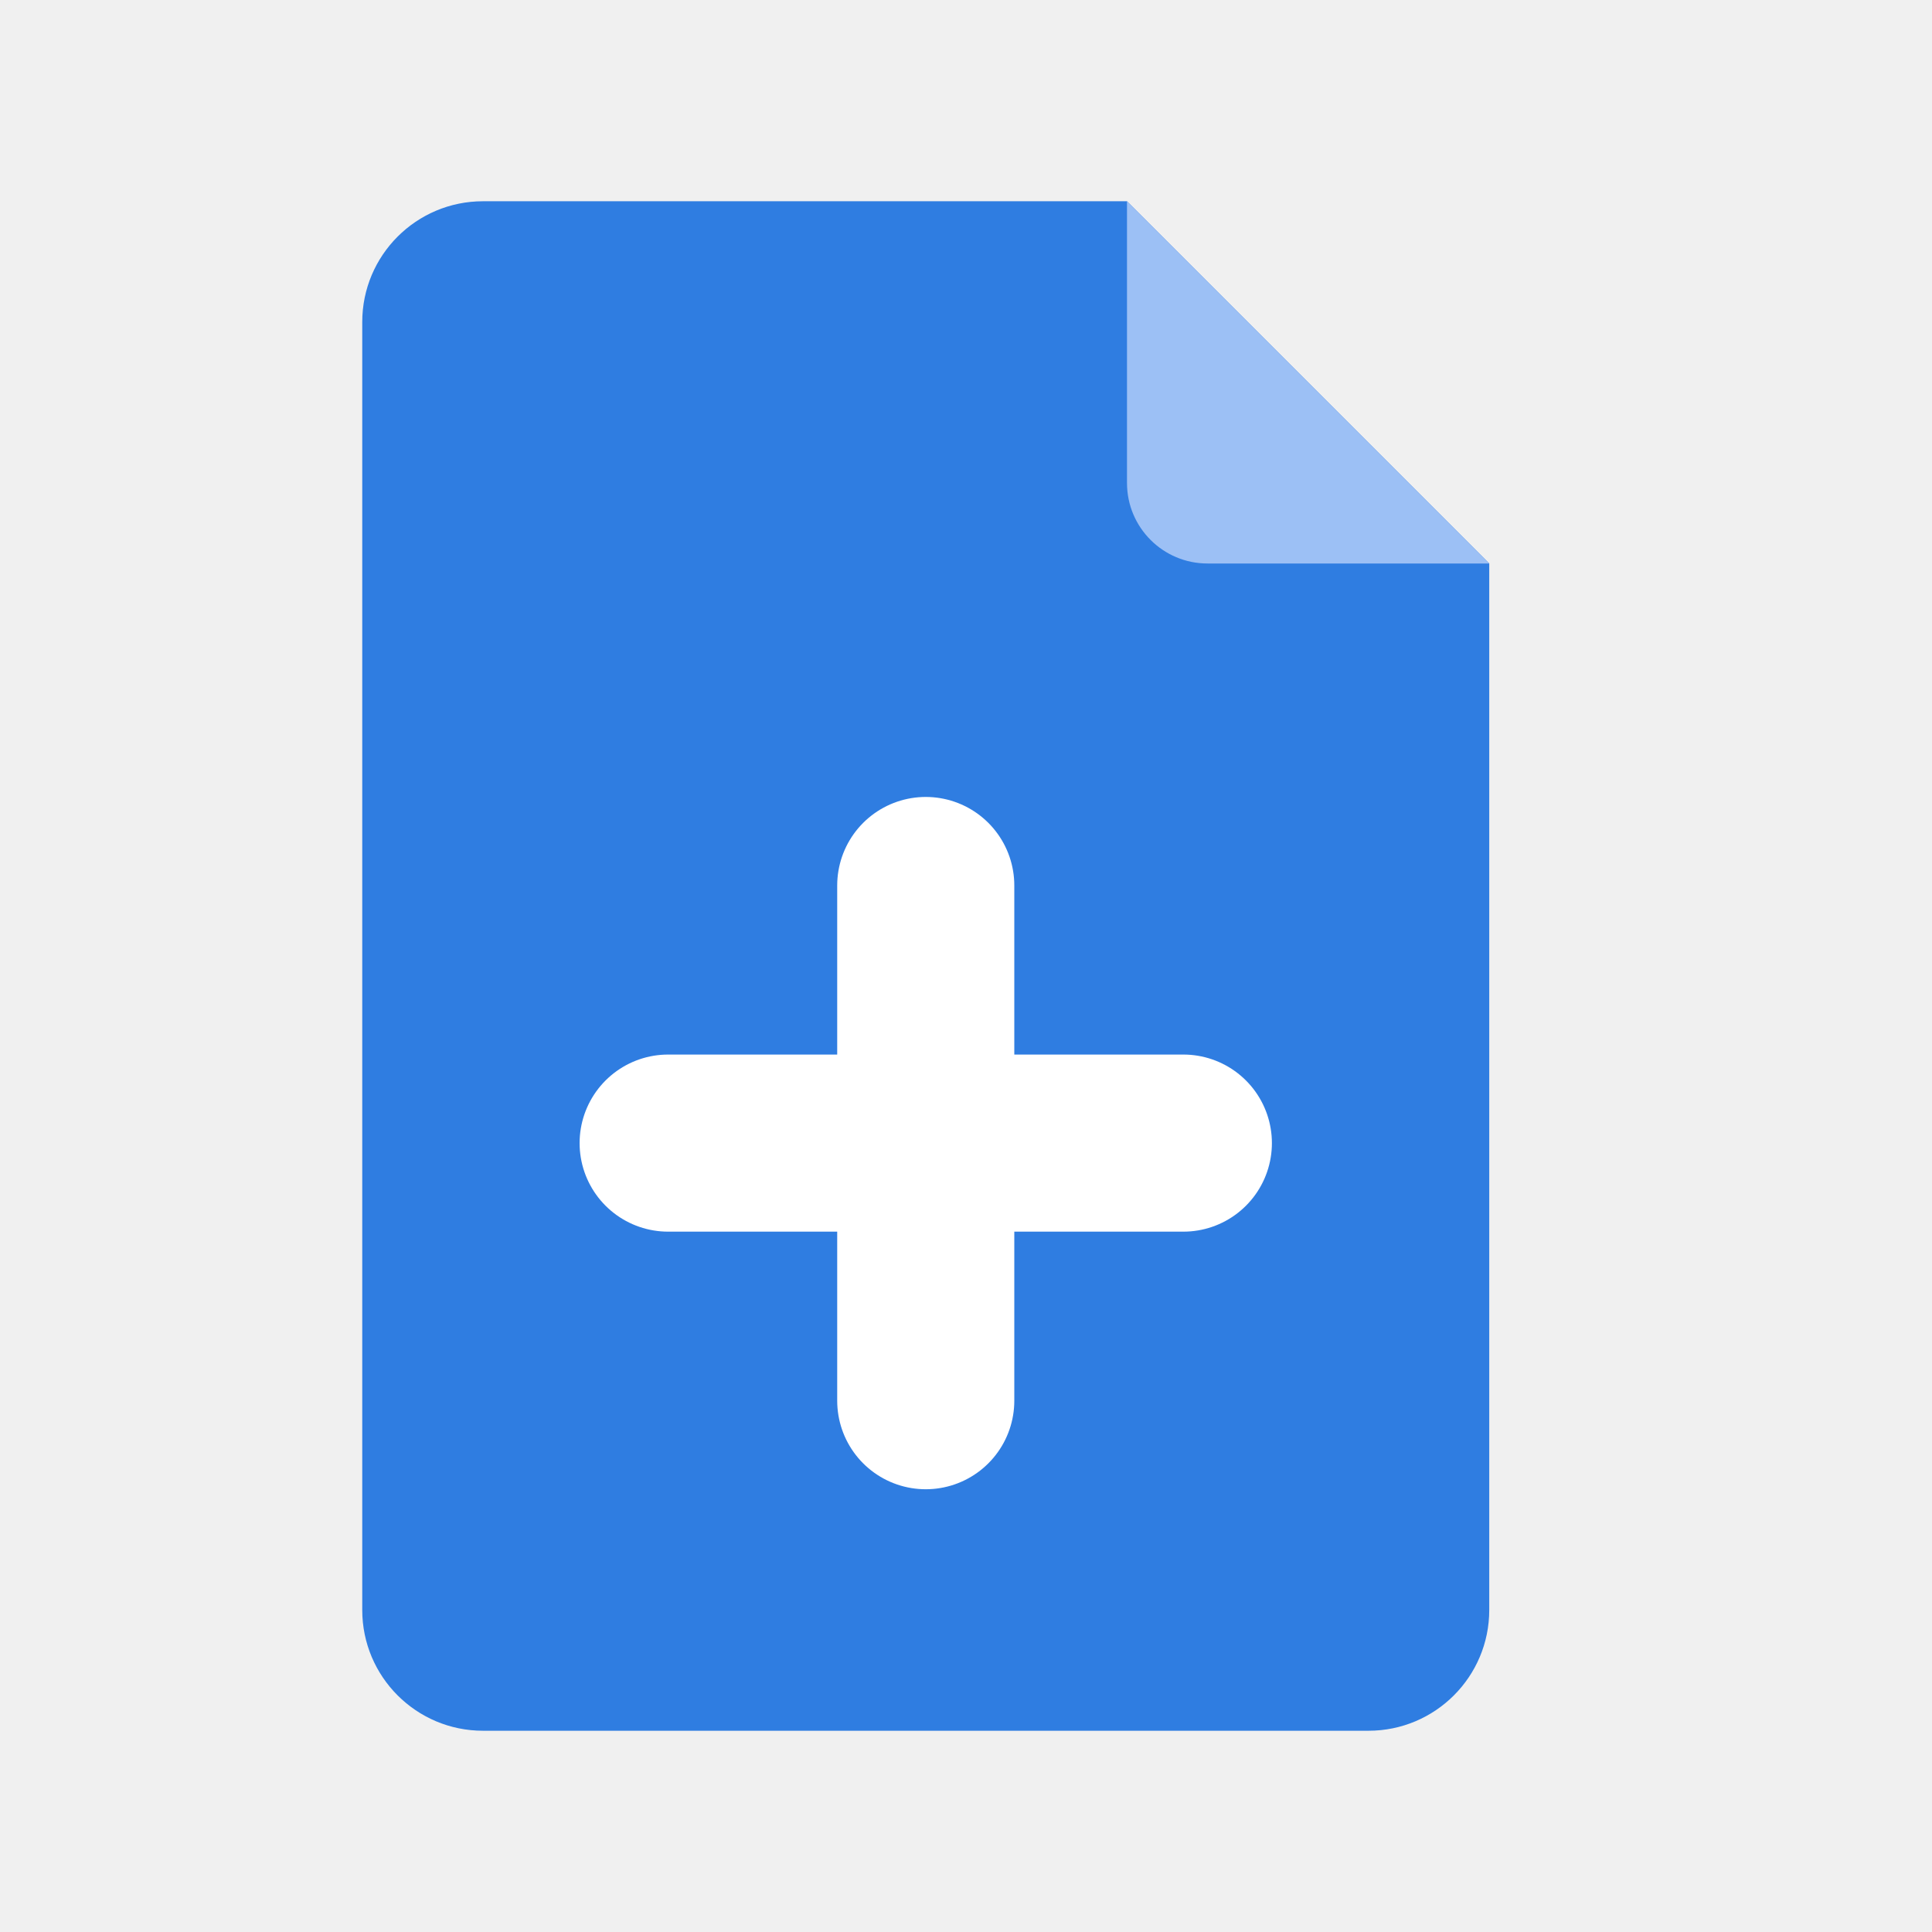
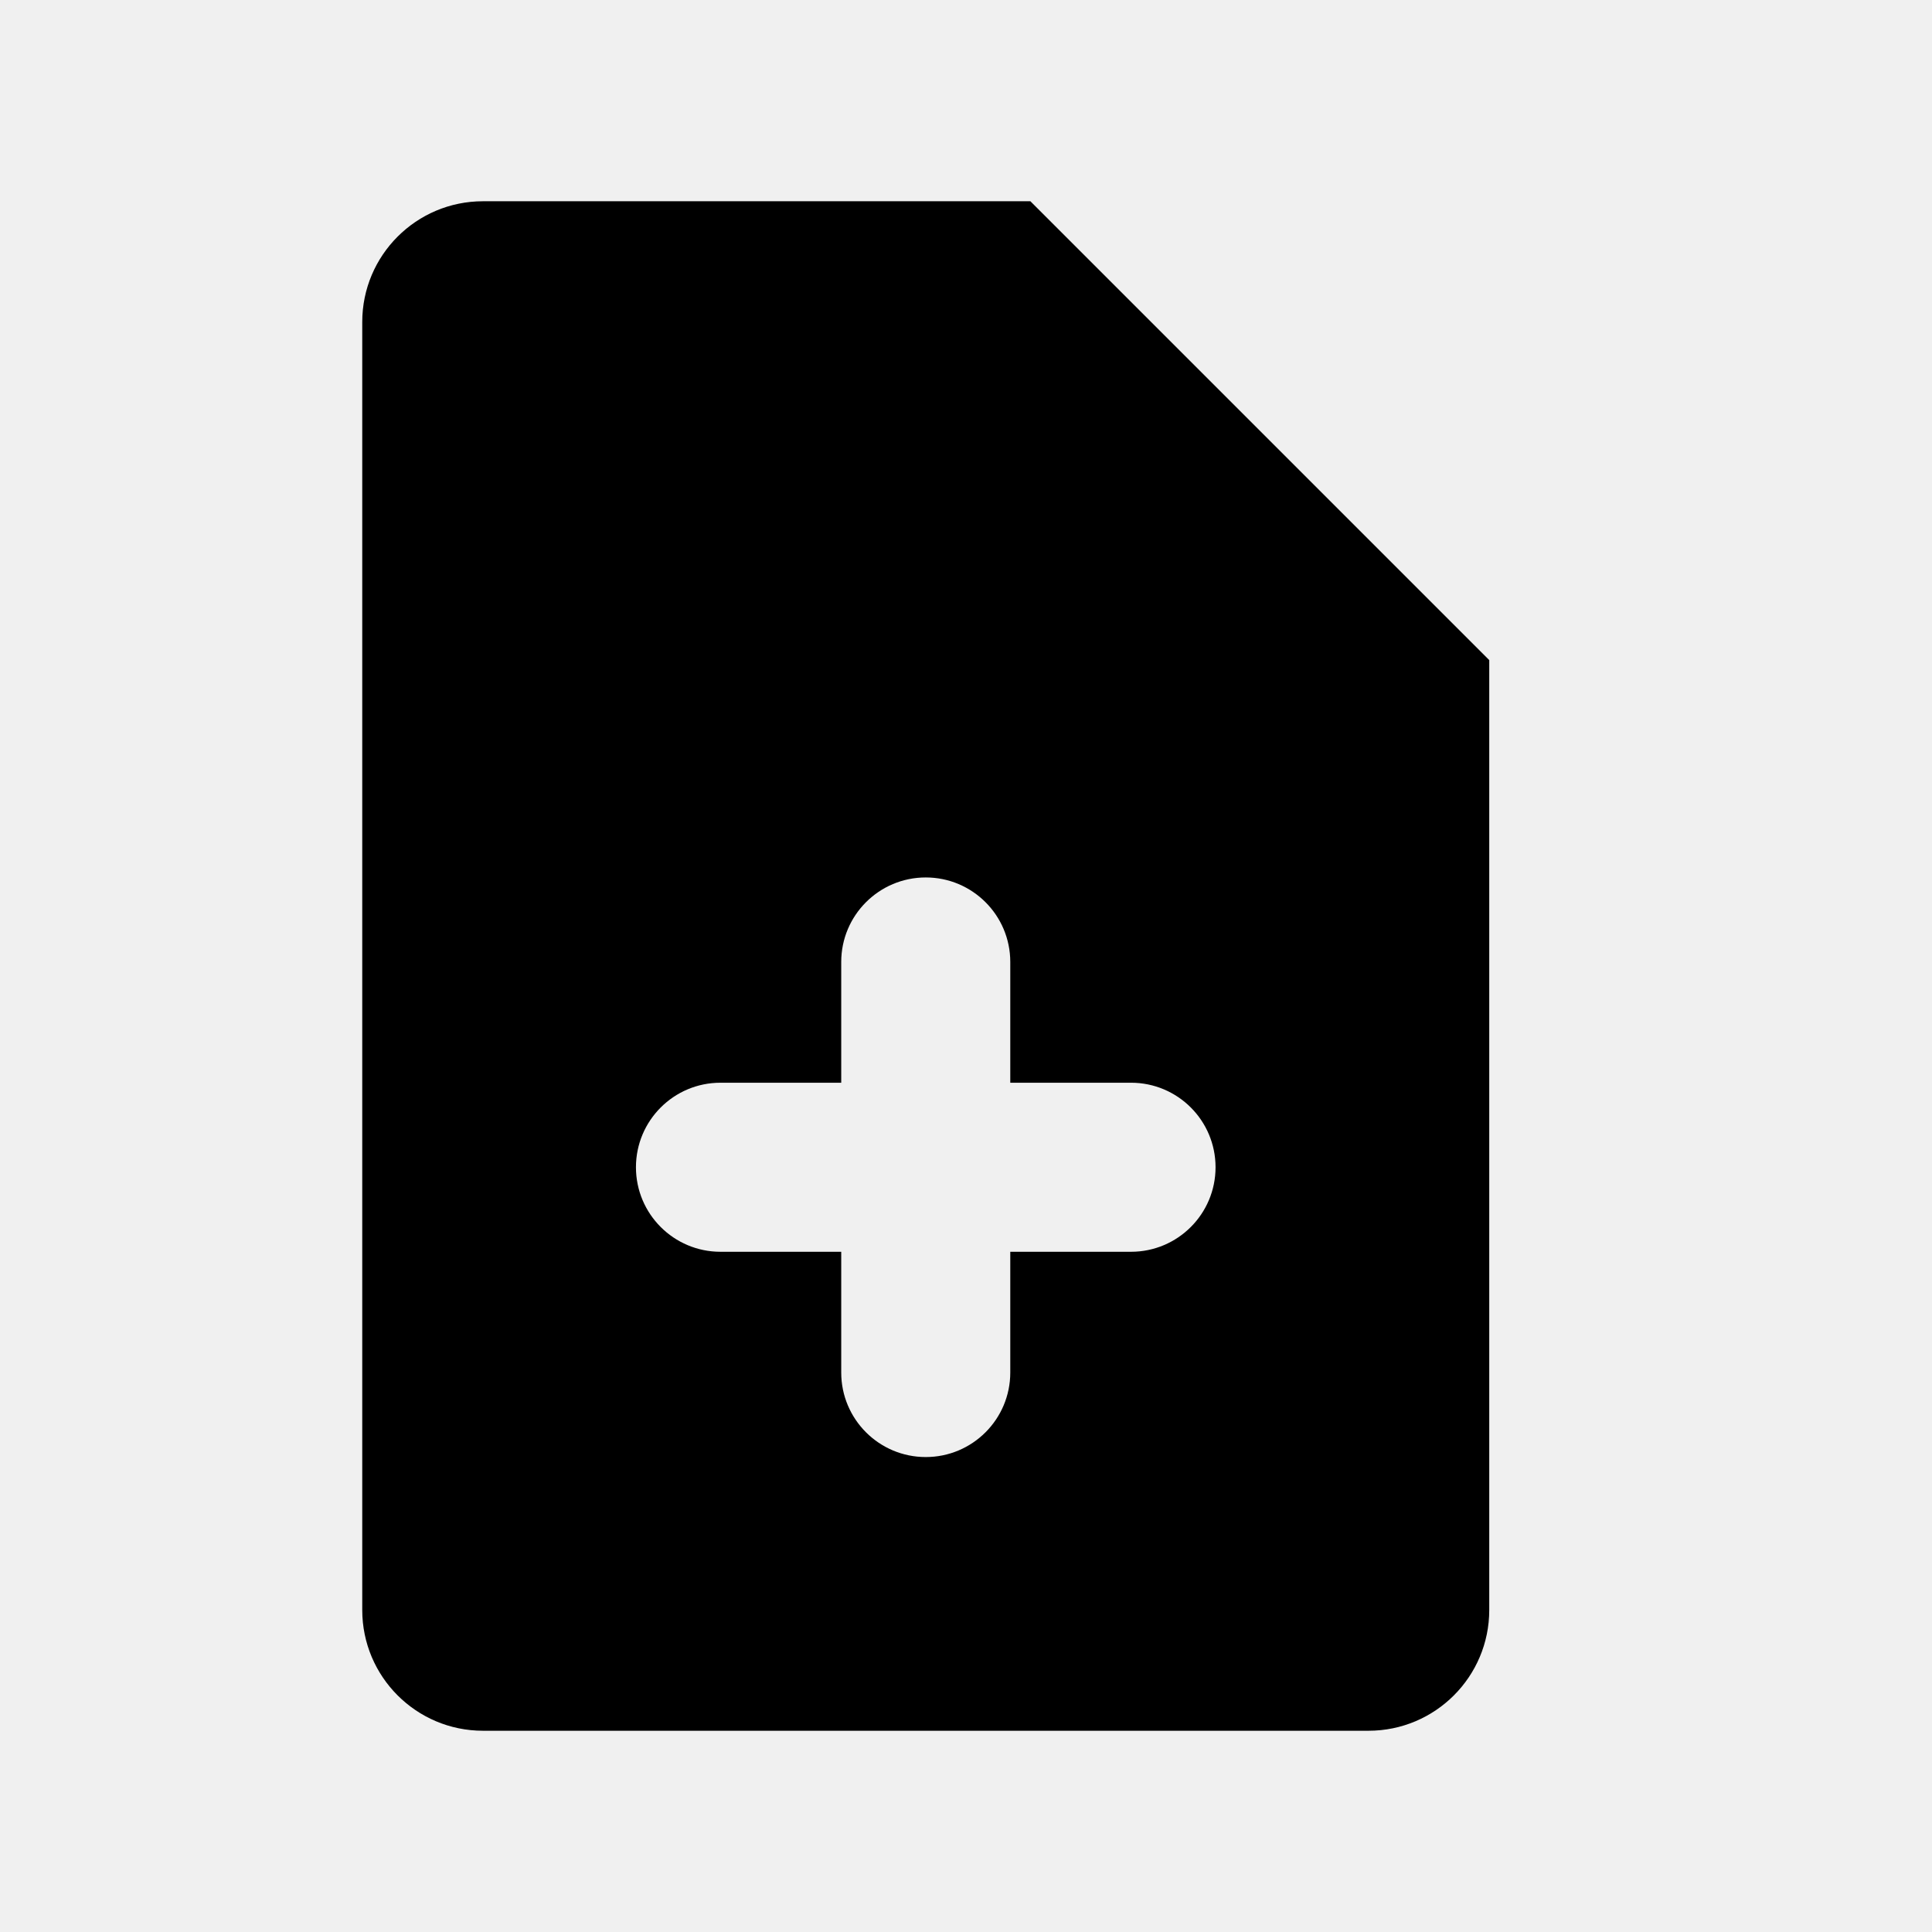
<svg xmlns="http://www.w3.org/2000/svg" width="24" height="24" viewBox="0 0 24 24">
-   <path d="M6 2.5h8l4.5 4.5V20a1.5 1.5 0 0 1-1.5 1.5H6A1.5 1.5 0 0 1 4.5 20V4A1.5 1.5 0 0 1 6 2.5z" fill="#2f7de1" />
-   <path d="M14 2.5V6a1 1 0 0 0 1 1h3.5z" fill="#9cc0f5" />
-   <path d="M11.5 11.0v6.4M8.3 14.2h6.4" fill="none" stroke="#ffffff" stroke-width="2.2" stroke-linecap="round" />
+   <path d="M6 2.5h6.8L18.5 8.2V20a1.5 1.5 0 0 1-1.5 1.5H6A1.5 1.5 0 0 1 4.5 20V4A1.5 1.5 0 0 1 6 2.5zM10.45 11.95a1.05 1.05 0 0 1 2.1 0V13.45H14.05a1.05 1.05 0 0 1 0 2.1H12.55V17.05a1.05 1.05 0 0 1 -2.1 0V15.55H8.95a1.05 1.05 0 0 1 0 -2.1H10.45z" fill="#000" fill-rule="evenodd" />
</svg>
